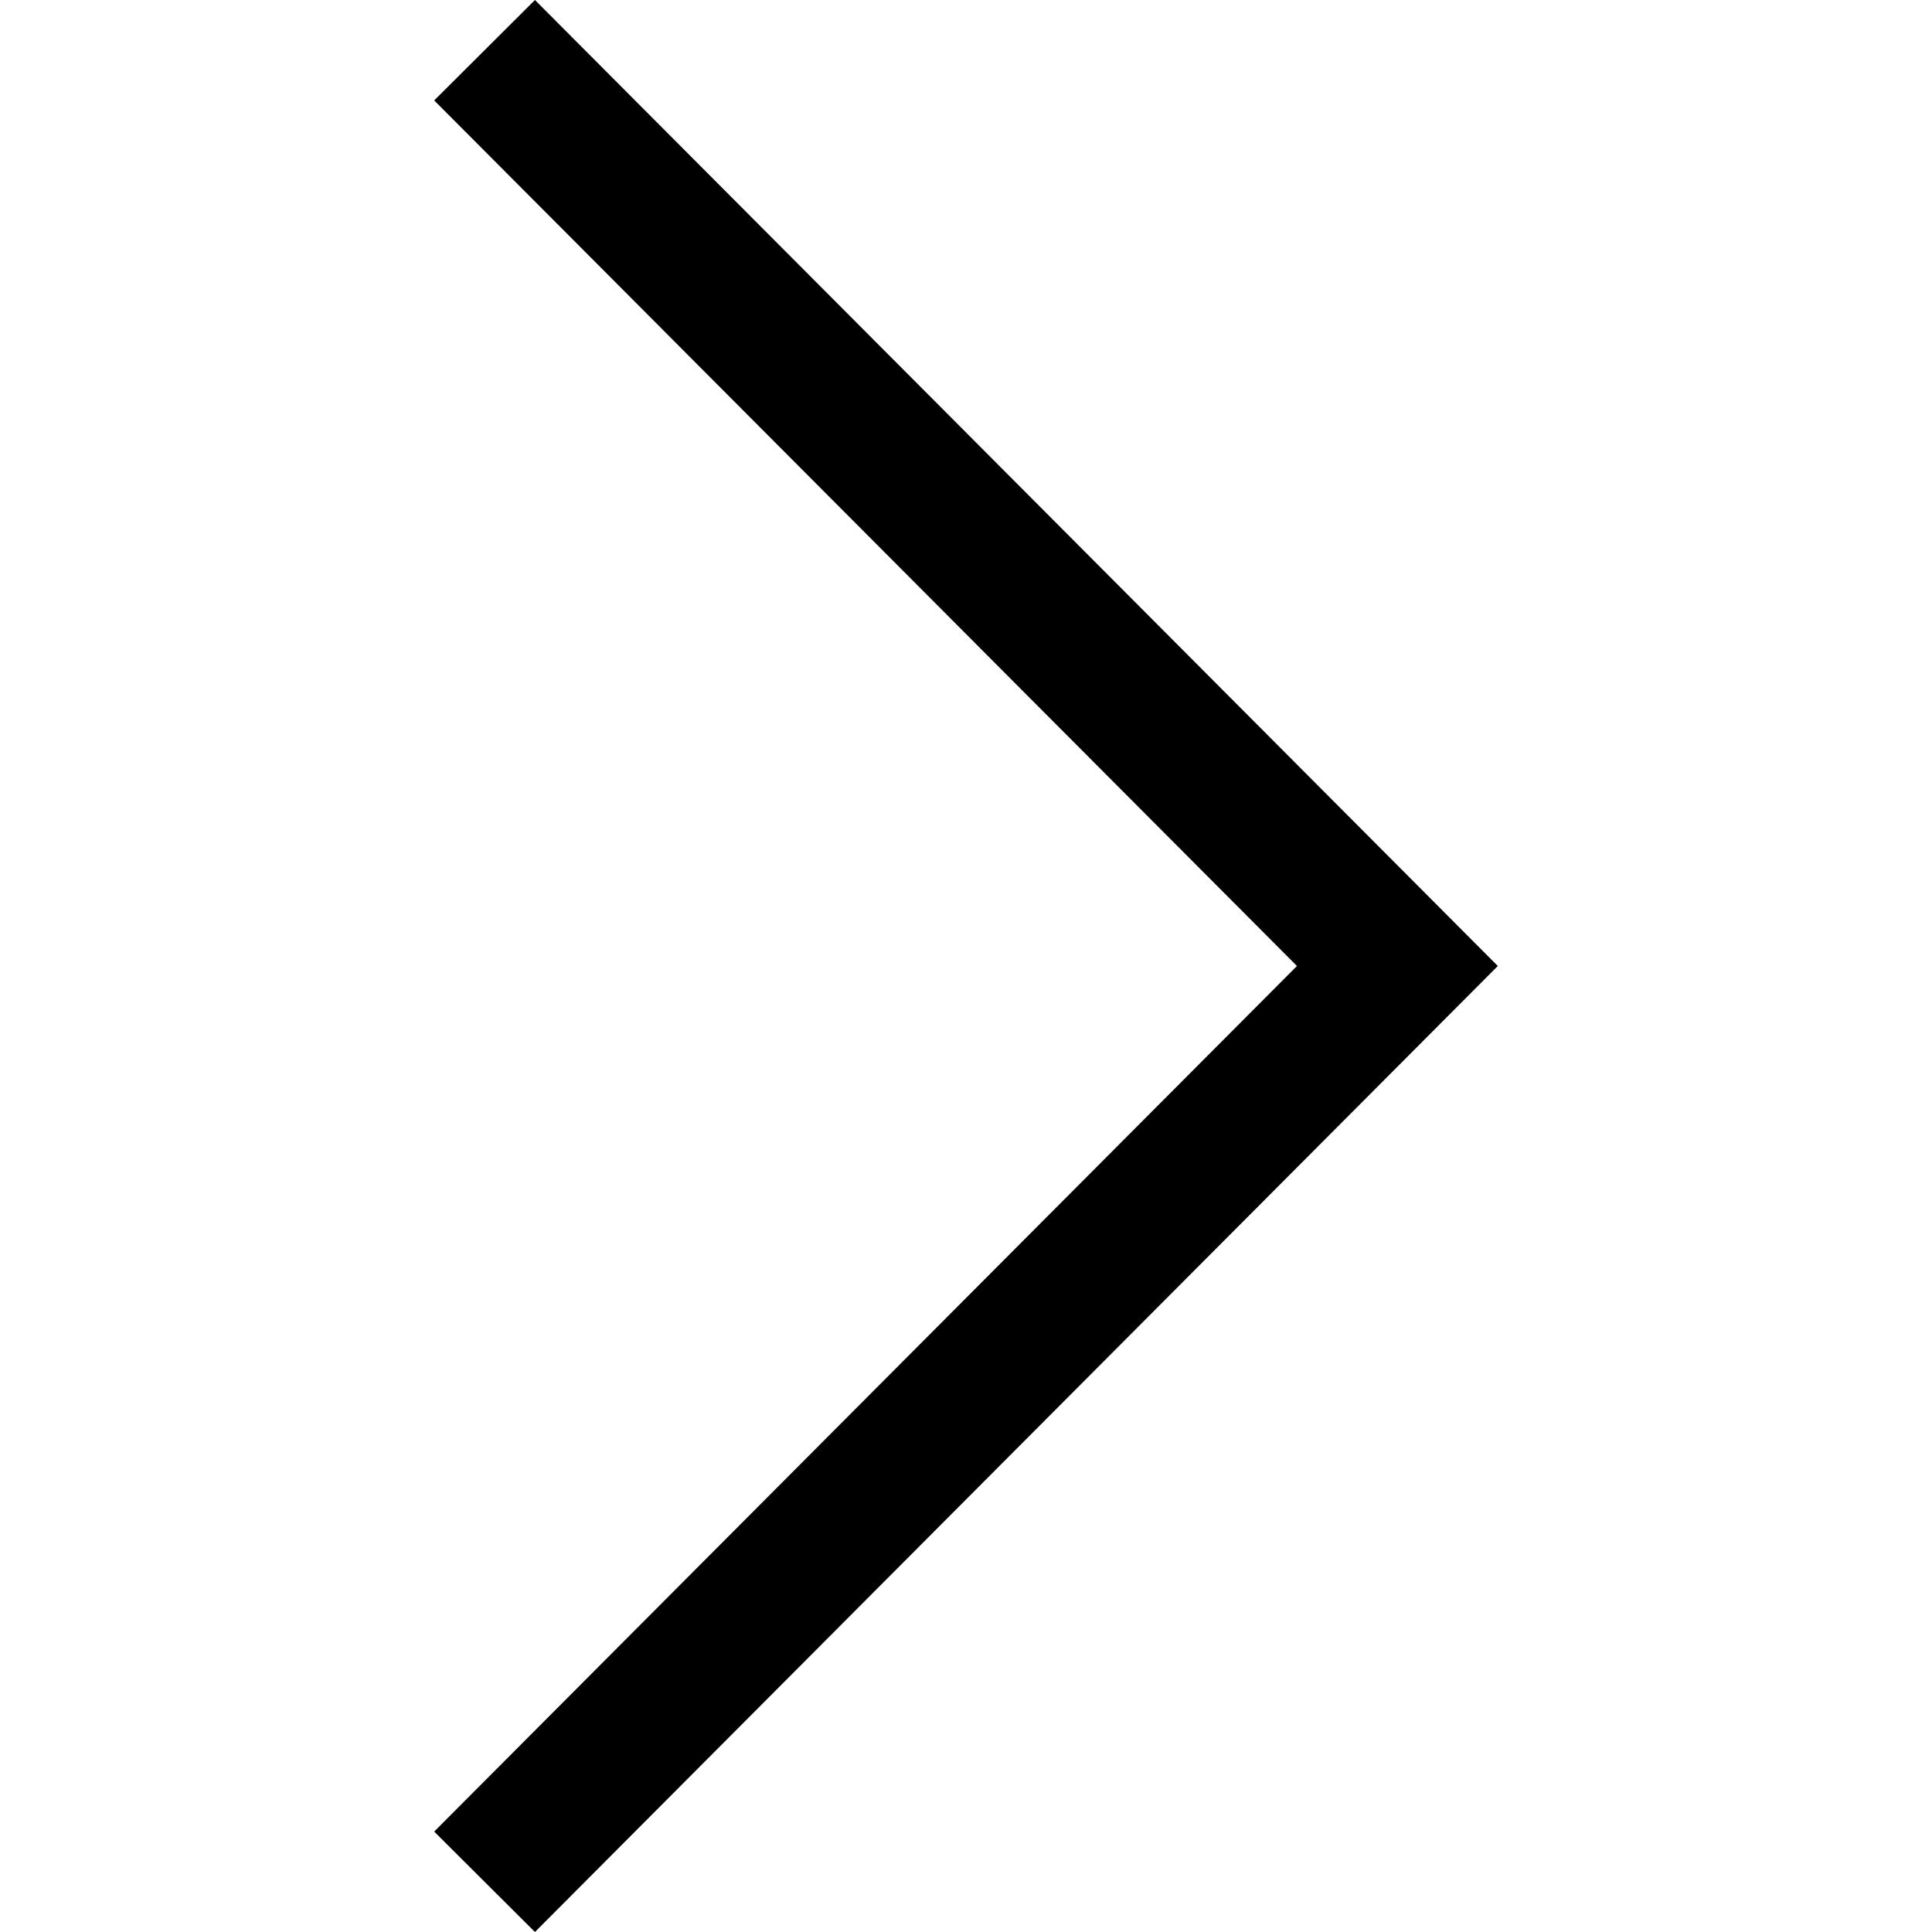
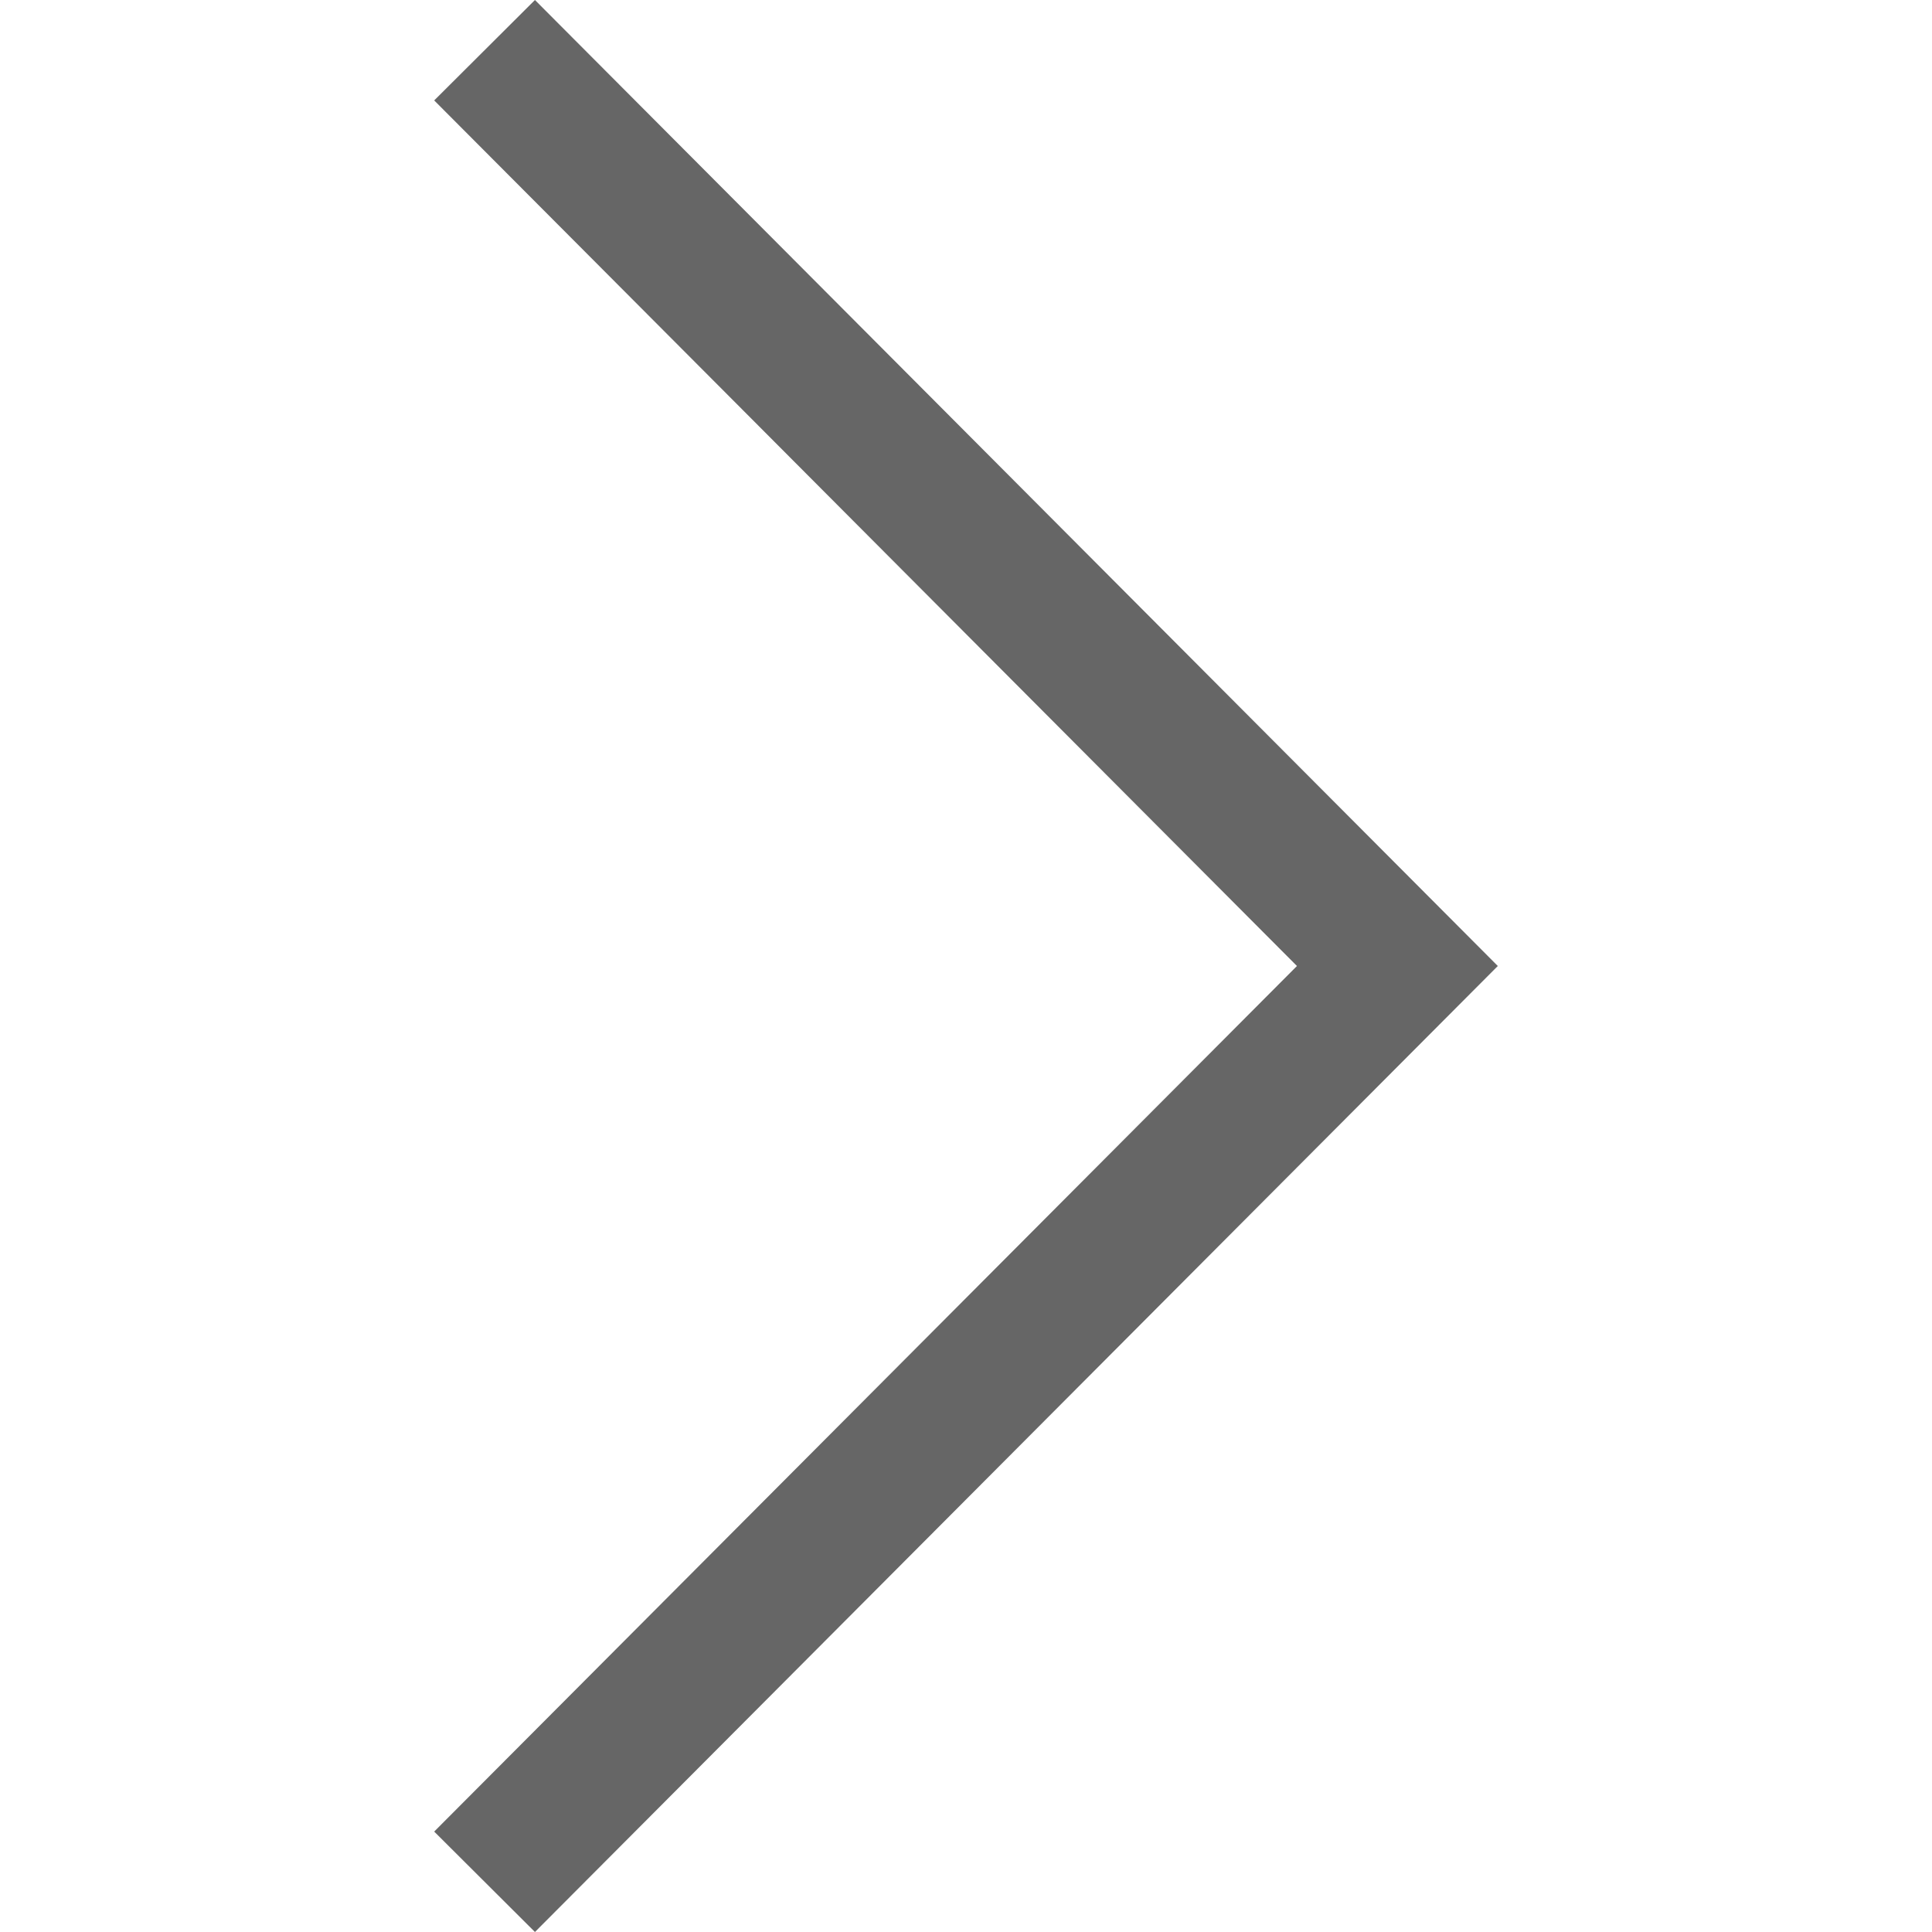
- <svg xmlns="http://www.w3.org/2000/svg" version="1.1" id="IconsRepoEditor" x="0px" y="0px" viewBox="0 0 407.436 407.436" style="enable-background:new 0 0 407.436 407.436;" xml:space="preserve" width="16px" height="16px" fill="#000000" stroke="#000000" stroke-width="0">
+ <svg xmlns="http://www.w3.org/2000/svg" version="1.1" id="IconsRepoEditor" x="0px" y="0px" viewBox="0 0 407.436 407.436" style="enable-background:new 0 0 407.436 407.436;" xml:space="preserve" width="16px" height="16px" fill="#666" stroke="#666" stroke-width="0">
  <g id="IconsRepo_bgCarrier" />
  <polygon points="112.814,0 91.566,21.178 273.512,203.718 91.566,386.258 112.814,407.436 315.869,203.718 " />
</svg>
